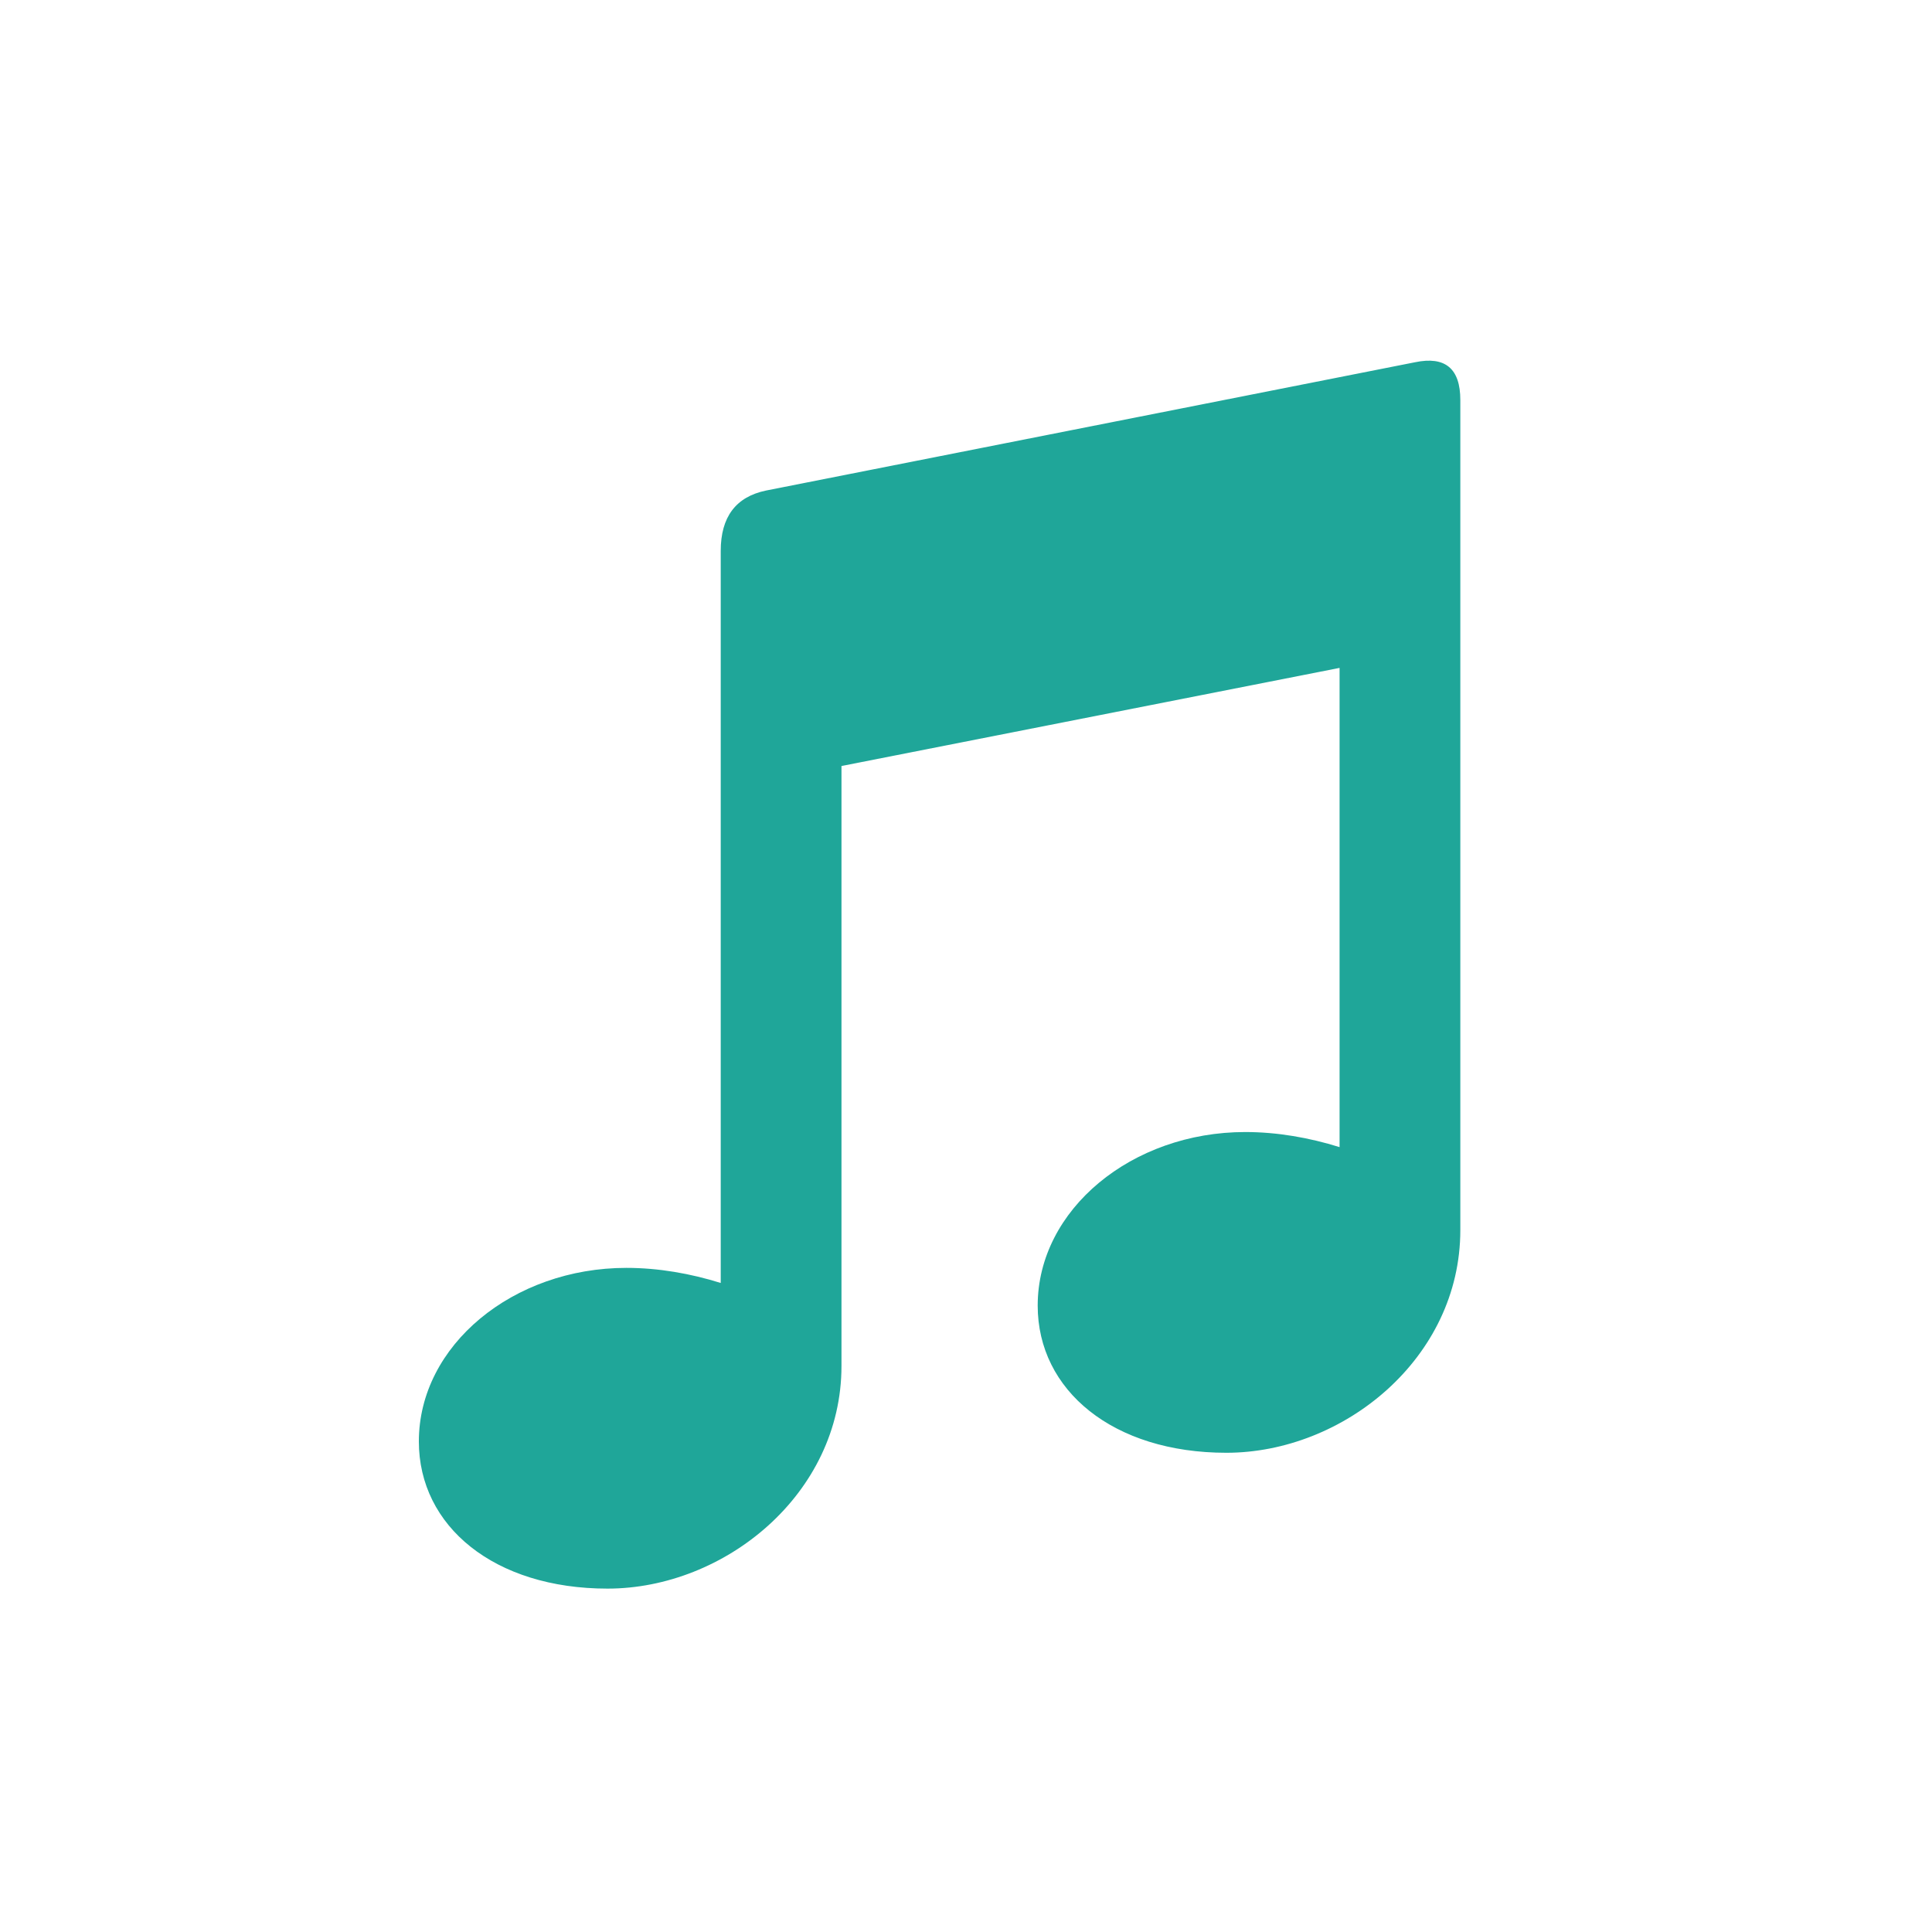
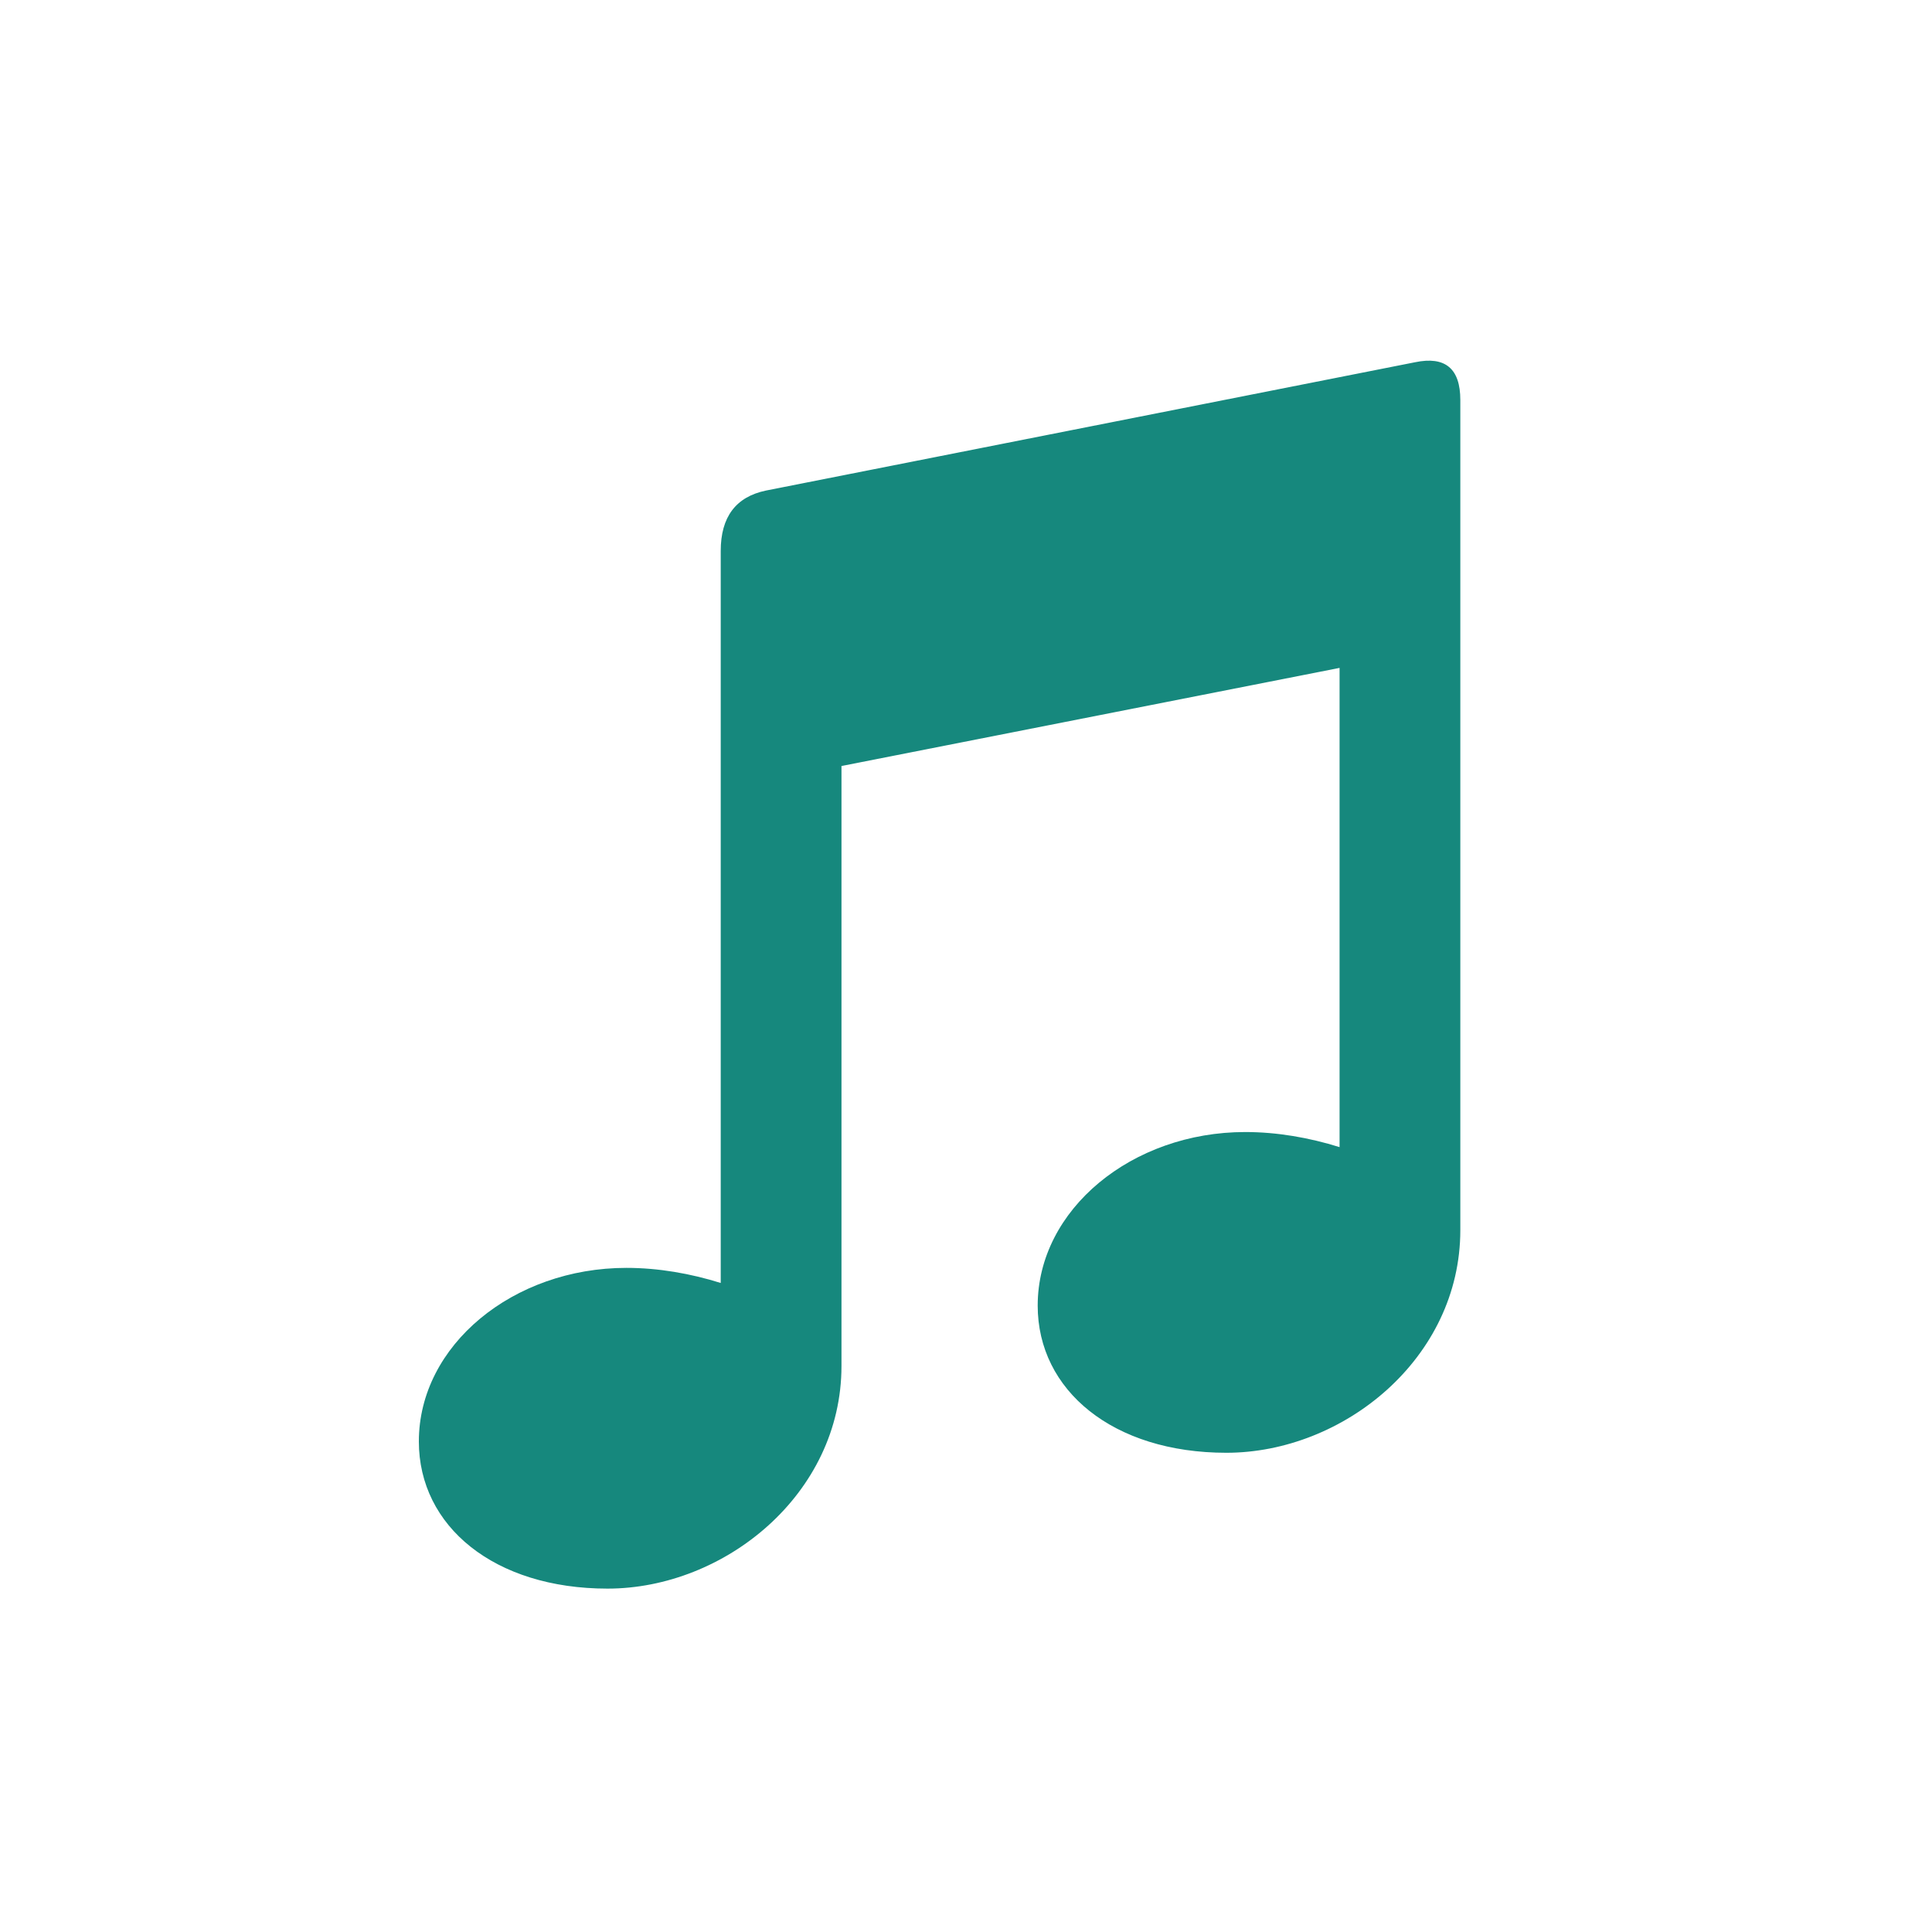
<svg xmlns="http://www.w3.org/2000/svg" width="1024" height="1024" viewBox="0 0 1024 1024">
-   <path d="M 406 260 L 750 192 Q 774 187 774 212 V 652 C 774 720 712 770 650 770 C 590 770 550 737 550 692 C 550 641 600 600 660 600 C 677 600 694 603 710 608 V 354 L 446 406 V 724 C 446 792 384 842 322 842 C 262 842 222 809 222 764 C 222 713 272 672 332 672 C 349 672 366 675 382 680 V 292 Q 382 265 406 260 Z" fill="#1FA699" />
+   <path d="M 406 260 L 750 192 Q 774 187 774 212 V 652 C 774 720 712 770 650 770 C 590 770 550 737 550 692 C 550 641 600 600 660 600 C 677 600 694 603 710 608 V 354 L 446 406 V 724 C 446 792 384 842 322 842 C 262 842 222 809 222 764 C 222 713 272 672 332 672 C 349 672 366 675 382 680 V 292 Q 382 265 406 260 Z" fill="#16887D" />
</svg>
